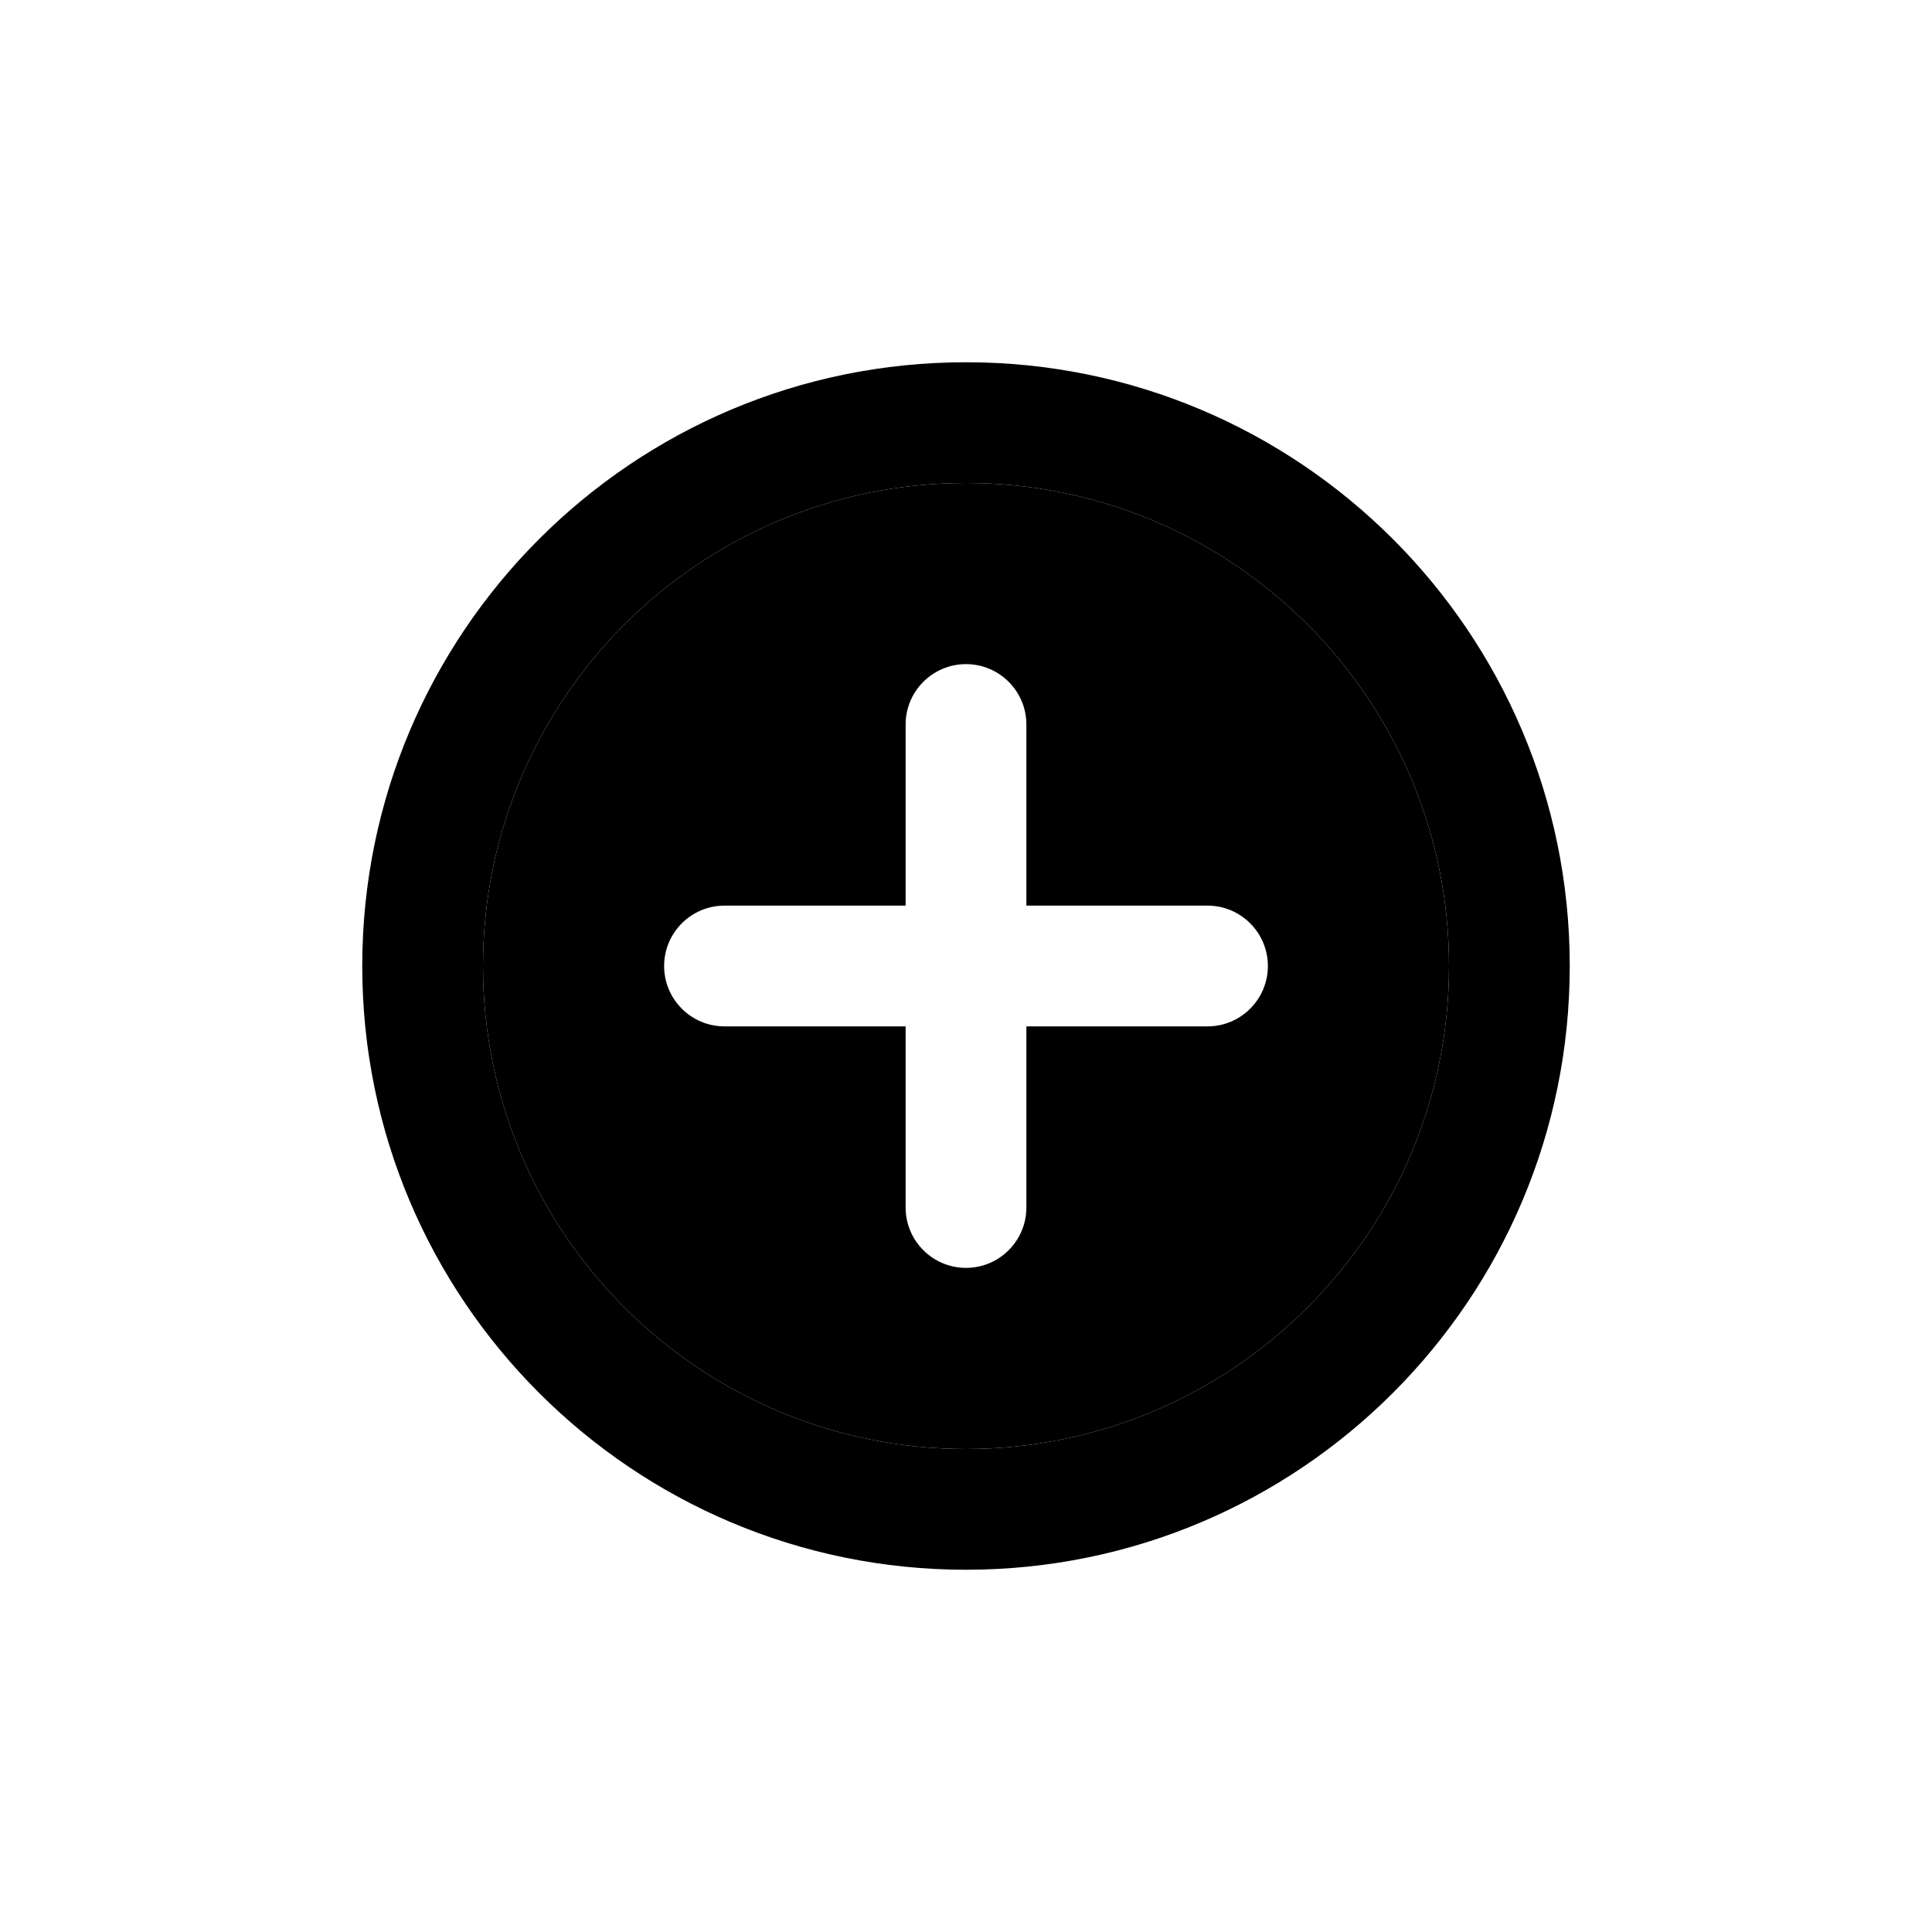
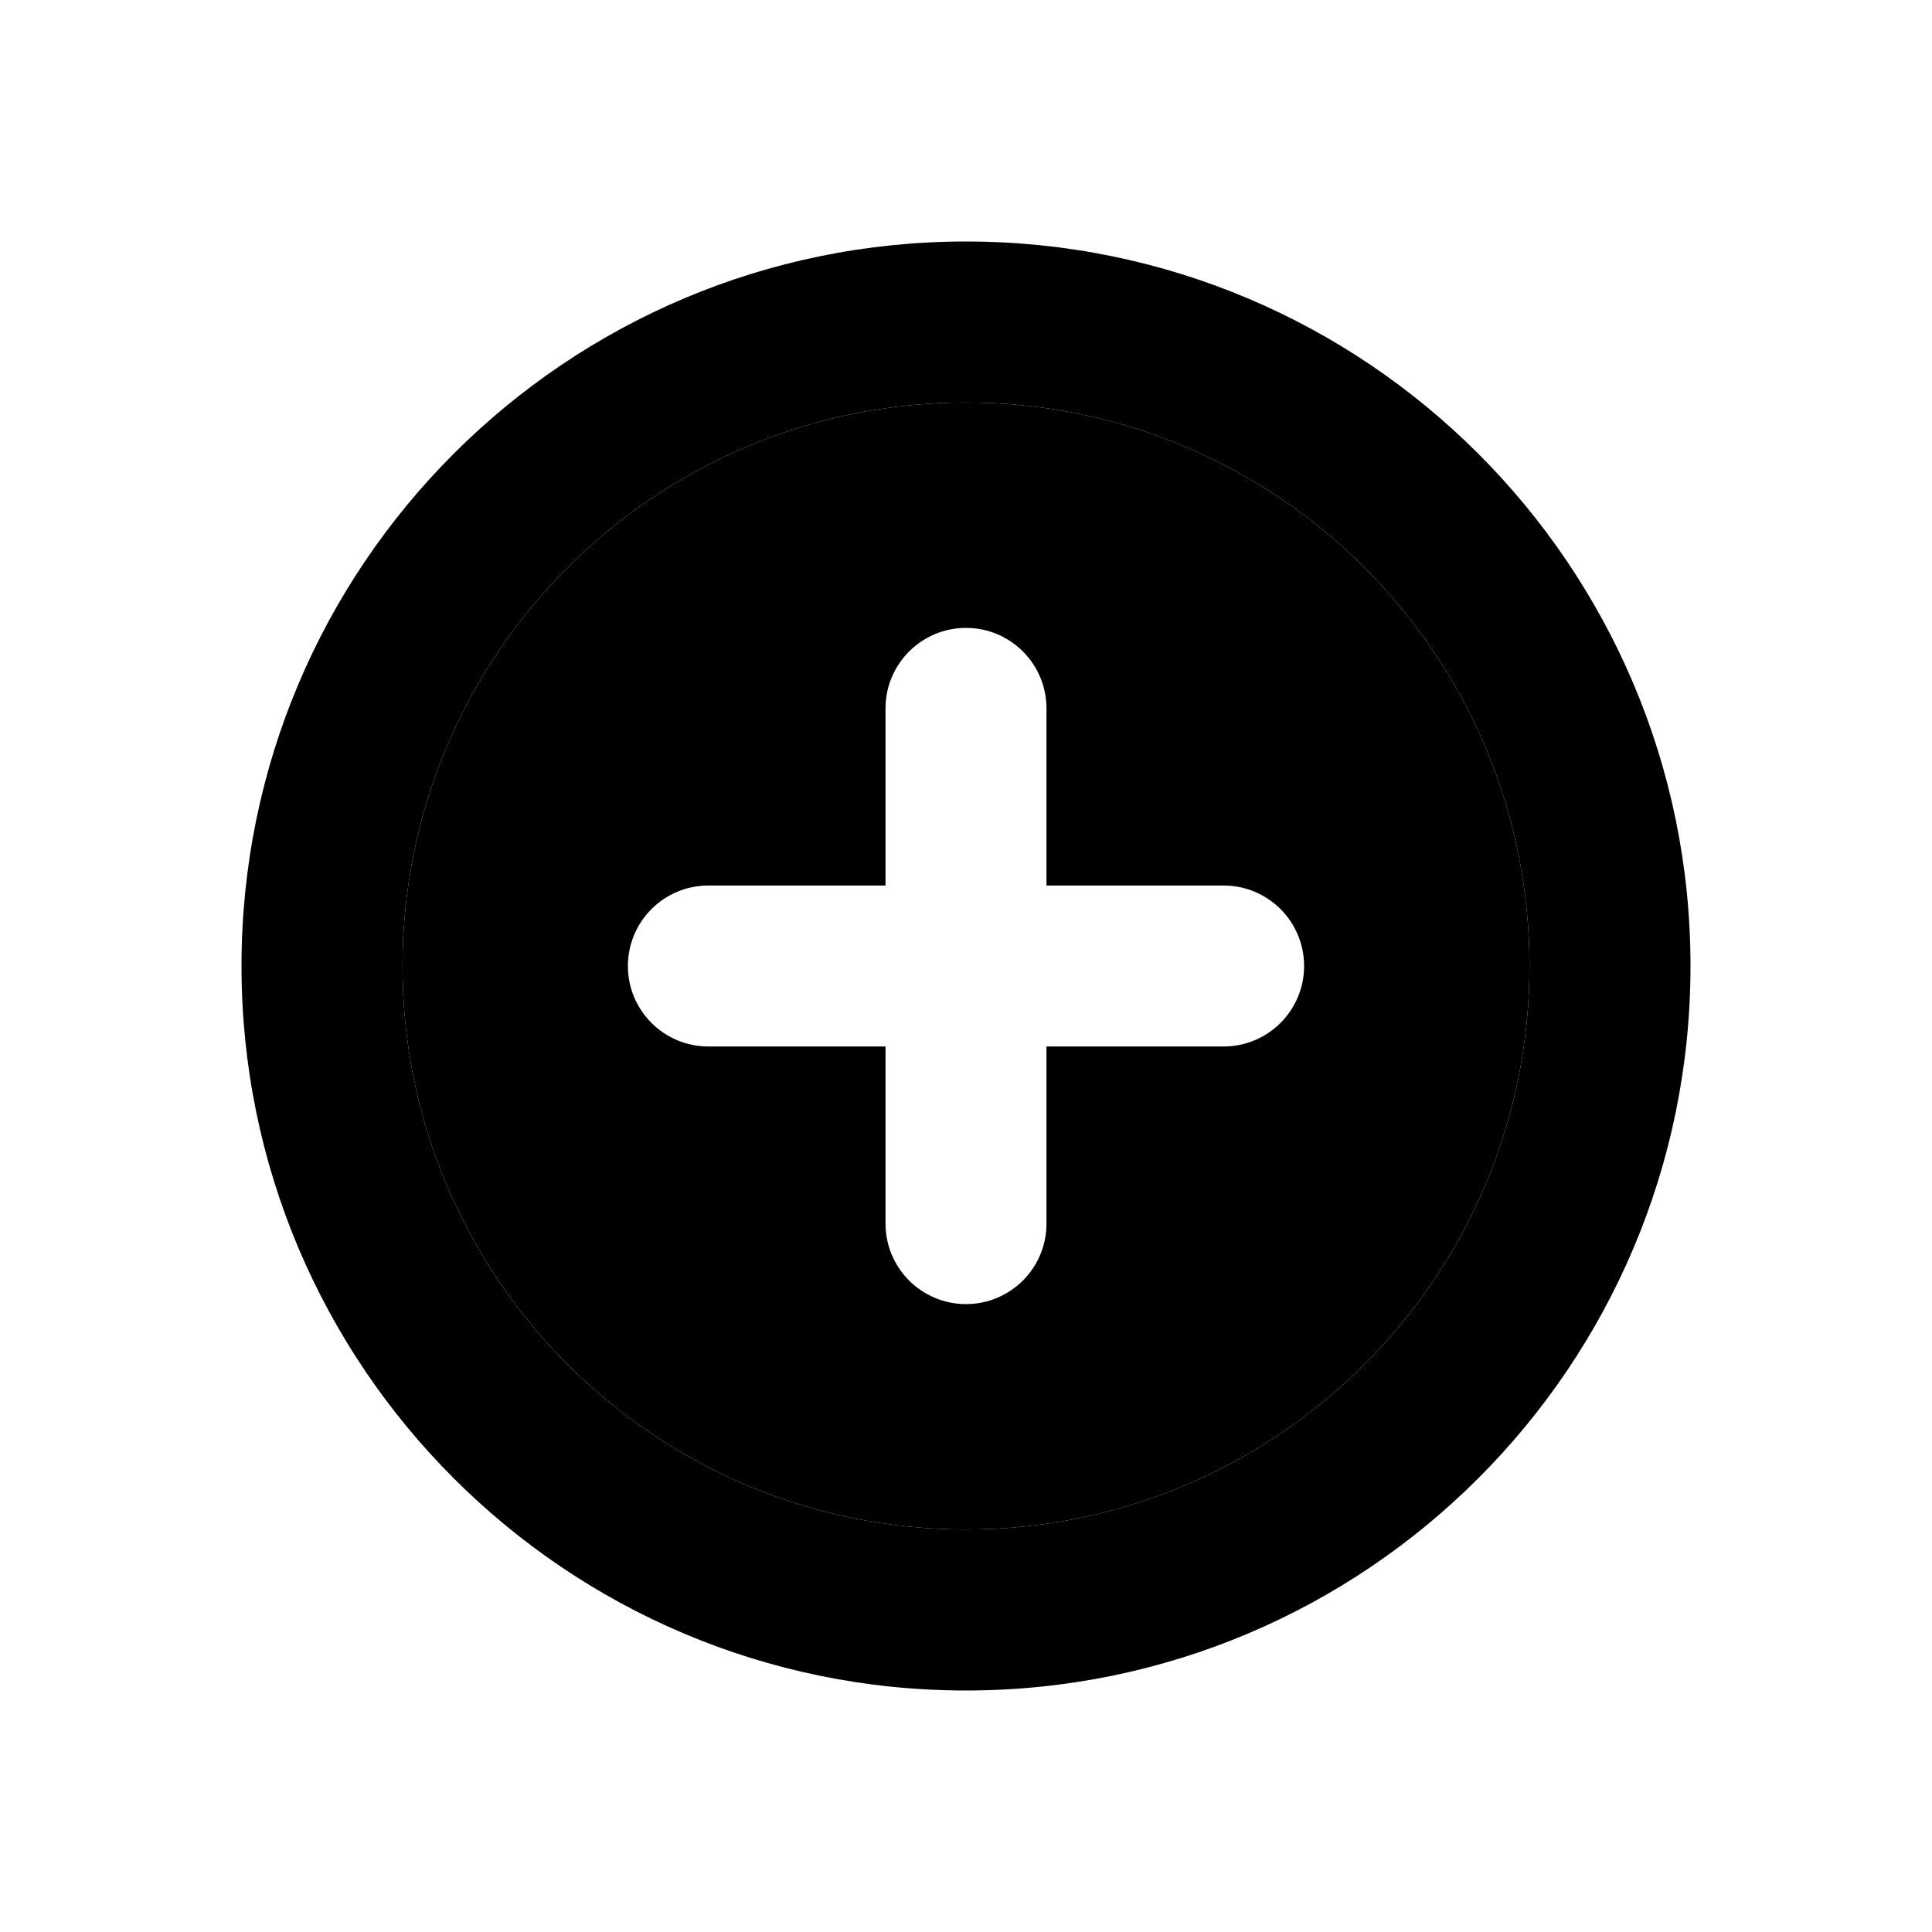
<svg xmlns="http://www.w3.org/2000/svg" width="32" height="32" viewBox="0 0 32 32" fill="none">
-   <path fill-rule="evenodd" clip-rule="evenodd" d="M26 16C26 21.523 21.523 26 16 26C10.477 26 6 21.523 6 16C6 10.477 10.477 6 16 6C21.523 6 26 10.477 26 16ZM24 16C24 20.418 20.418 24 16 24C11.582 24 8 20.418 8 16C8 11.582 11.582 8 16 8C20.418 8 24 11.582 24 16Z" fill="currentColor" />
-   <path fill-rule="evenodd" clip-rule="evenodd" d="M16 24C20.418 24 24 20.418 24 16C24 11.582 20.418 8 16 8C11.582 8 8 11.582 8 16C8 20.418 11.582 24 16 24ZM20 15H17V12C17 11.448 16.552 11 16 11C15.448 11 15 11.448 15 12V15H12C11.448 15 11 15.448 11 16C11 16.552 11.448 17 12 17H15V20C15 20.552 15.448 21 16 21C16.552 21 17 20.552 17 20V17H20C20.552 17 21 16.552 21 16C21 15.448 20.552 15 20 15Z" fill="currentColor" />
+   <path fill-rule="evenodd" clip-rule="evenodd" d="M25.333 16C25.333 10.845 21.155 6.667 16 6.667C10.845 6.667 6.667 10.845 6.667 16C6.667 21.155 10.845 25.333 16 25.333C21.155 25.333 25.333 21.155 25.333 16ZM14.667 17.333V20.267C14.667 21.003 15.264 21.6 16 21.6C16.736 21.6 17.333 21.003 17.333 20.267V17.333H20.267C21.003 17.333 21.6 16.736 21.6 16C21.6 15.264 21.003 14.667 20.267 14.667H17.333V11.733C17.333 10.997 16.736 10.4 16 10.4C15.264 10.4 14.667 10.997 14.667 11.733V14.667H11.733C10.997 14.667 10.4 15.264 10.4 16C10.4 16.736 10.997 17.333 11.733 17.333H14.667Z" fill="currentColor" />
+   <path fill-rule="evenodd" clip-rule="evenodd" d="M16 6.667C21.155 6.667 25.333 10.845 25.333 16C25.333 21.155 21.155 25.333 16 25.333C10.845 25.333 6.667 21.155 6.667 16C6.667 10.845 10.845 6.667 16 6.667ZM16 28C22.627 28 28 22.627 28 16C28 9.373 22.627 4 16 4C9.373 4 4 9.373 4 16C4 22.627 9.373 28 16 28Z" fill="currentColor" />
</svg>
